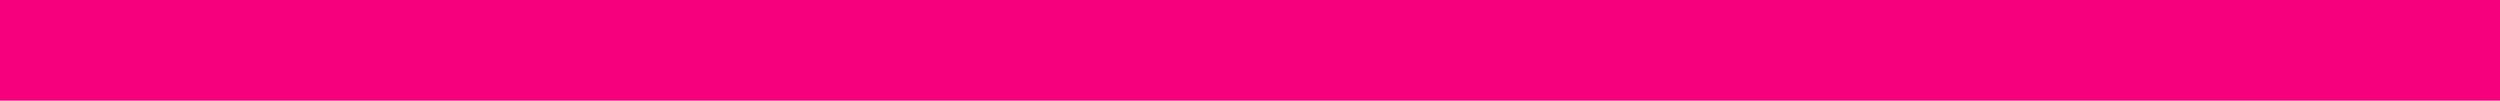
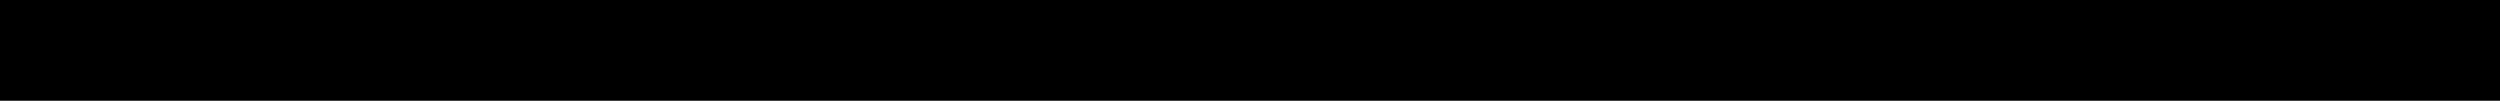
- <svg xmlns="http://www.w3.org/2000/svg" version="1.1" id="Layer_1" x="0px" y="0px" viewBox="0 0 429.6 17.3" style="enable-background:new 0 0 429.6 17.3;" xml:space="preserve">
-   <style type="text/css">
- 	.st0{fill:#F4007B;}
- </style>
-   <rect class="st0" width="429.6" height="17.3" />
+ <svg xmlns="http://www.w3.org/2000/svg" version="1.1" id="Layer_1" x="0px" y="0px" width="429.581px" height="17.311px" viewBox="0 0 429.581 17.311" enable-background="new 0 0 429.581 17.311" xml:space="preserve">
+   <rect width="429.581" height="17.311" />
</svg>
